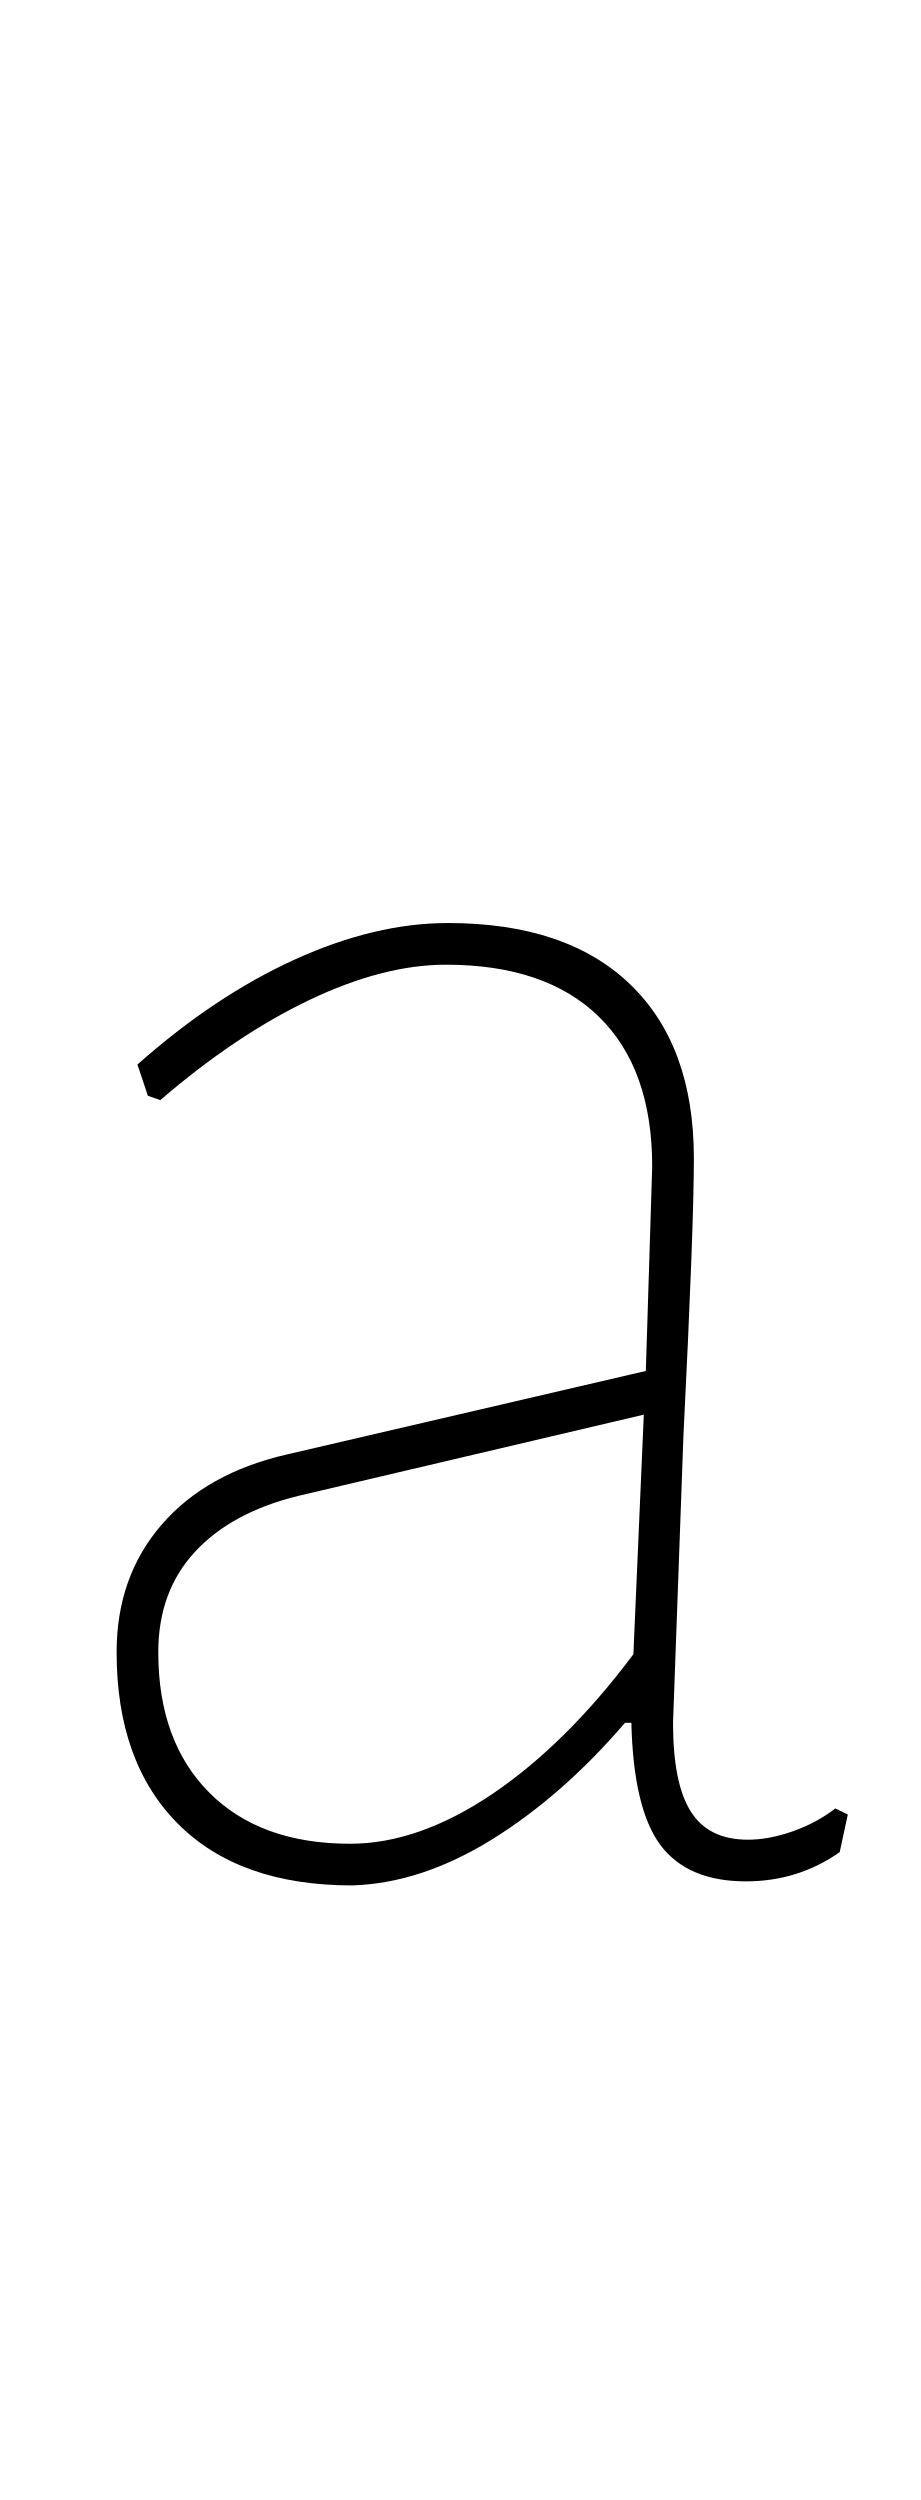
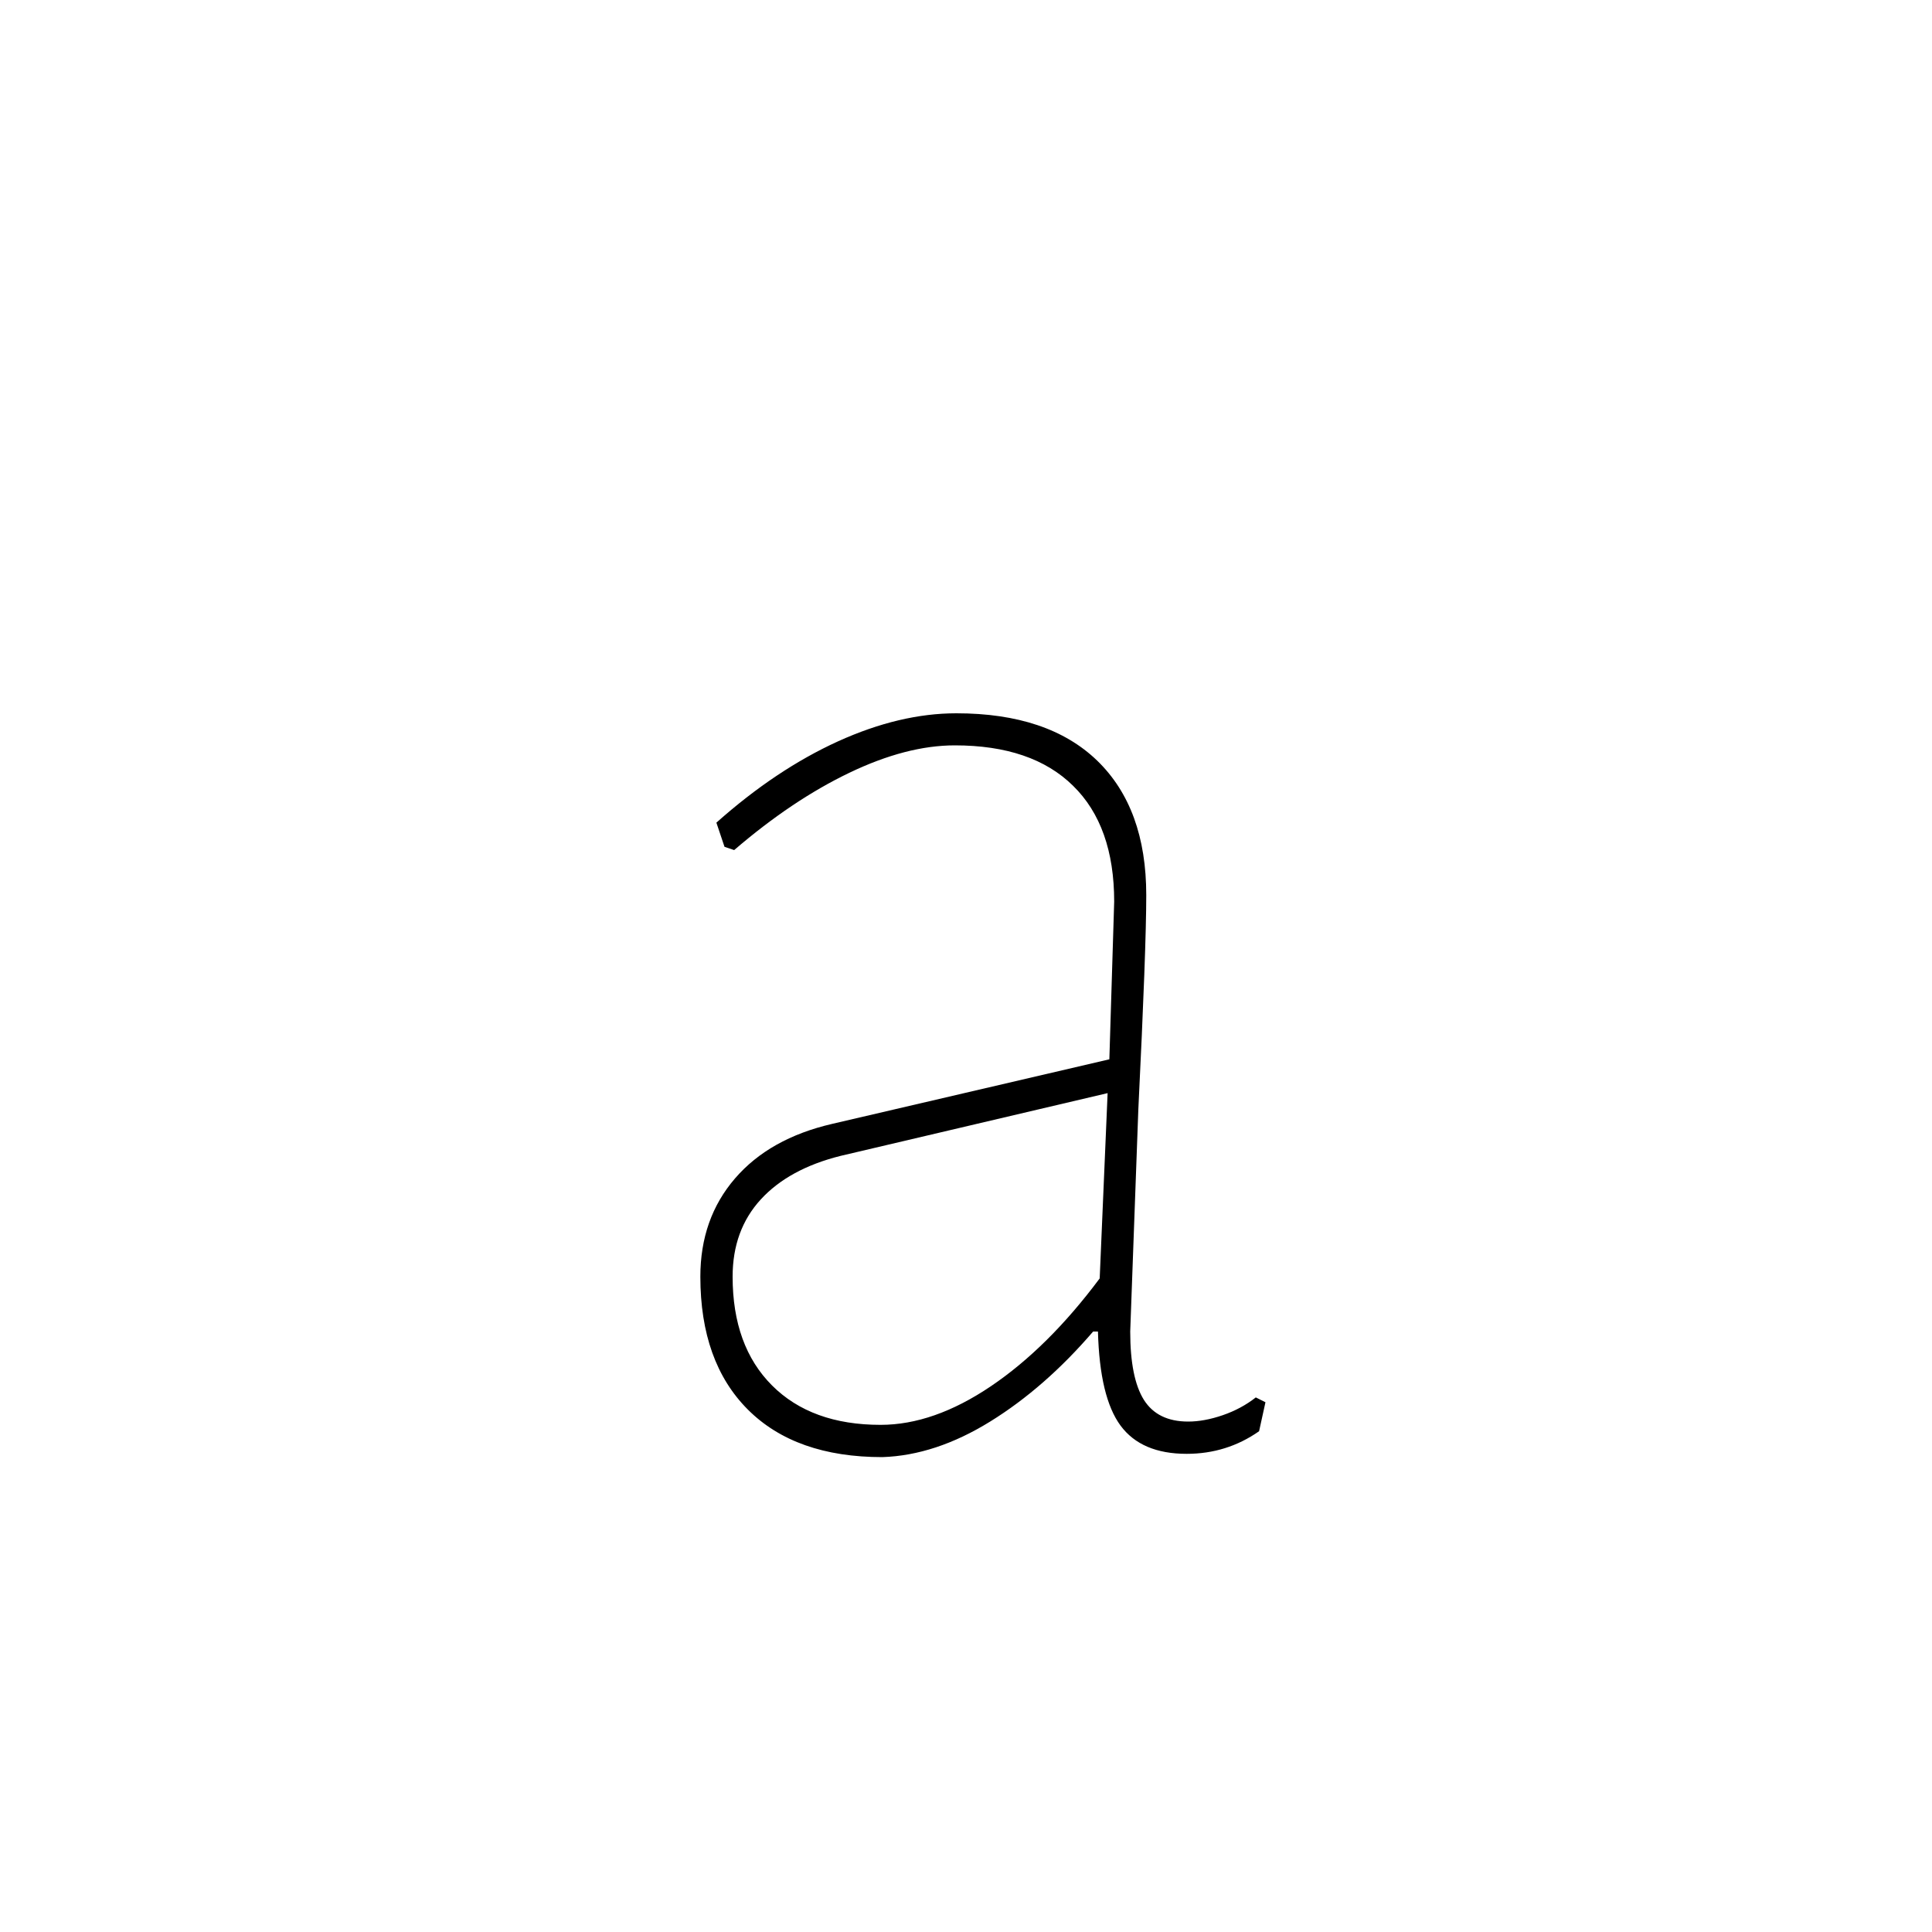
- <svg xmlns="http://www.w3.org/2000/svg" width="31.824" height="86.4">
-   <path fill="black" d="M15.48 31.90Q19.58 31.90 21.78 34.02Q23.98 36.14 23.98 40.03L23.98 40.03Q23.98 42.41 23.62 49.61L23.62 49.61L23.26 59.54Q23.26 61.63 23.87 62.60Q24.48 63.58 25.85 63.58L25.85 63.58Q26.57 63.58 27.40 63.29Q28.22 63.00 28.87 62.50L28.87 62.50L29.30 62.71L29.02 64.01Q27.58 65.02 25.78 65.02L25.78 65.02Q23.76 65.02 22.82 63.76Q21.89 62.50 21.82 59.54L21.82 59.54L21.60 59.54Q19.44 62.06 16.99 63.58Q14.54 65.09 12.17 65.16L12.17 65.16Q8.28 65.16 6.16 63.04Q4.03 60.91 4.03 57.10L4.03 57.10Q4.03 54.50 5.58 52.70Q7.13 50.90 9.94 50.26L9.94 50.26L22.32 47.38L22.54 40.32Q22.54 36.94 20.70 35.14Q18.86 33.34 15.41 33.34L15.41 33.34Q13.25 33.34 10.69 34.56Q8.14 35.78 5.54 38.02L5.54 38.02L5.11 37.87L4.75 36.79Q7.42 34.42 10.19 33.16Q12.96 31.90 15.48 31.90L15.48 31.90ZM22.25 48.89L10.30 51.70Q7.99 52.27 6.73 53.64Q5.47 55.01 5.47 57.10L5.47 57.10Q5.47 60.19 7.24 61.96Q9.00 63.72 12.10 63.72L12.10 63.72Q14.47 63.72 17.03 61.99Q19.58 60.26 21.89 57.17L21.89 57.17L22.25 48.89Z" />
+ <svg xmlns="http://www.w3.org/2000/svg" width="100" height="100" version="1.1" id="svg1" viewBox="0 0 100 100">
+   <path fill="black" d="M49.50 36.92Q54.25 36.92 56.79 39.37Q59.33 41.83 59.33 46.33L59.33 46.33Q59.33 49.08 58.92 57.42L58.92 57.42L58.50 68.92Q58.50 71.33 59.21 72.46Q59.92 73.58 61.50 73.58L61.50 73.58Q62.33 73.58 63.29 73.25Q64.25 72.92 65 72.33L65 72.33L65.50 72.58L65.17 74.08Q63.50 75.25 61.42 75.25L61.42 75.25Q59.08 75.25 58 73.79Q56.92 72.33 56.83 68.92L56.83 68.92L56.58 68.92Q54.08 71.83 51.25 73.58Q48.42 75.33 45.67 75.42L45.67 75.42Q41.17 75.42 38.71 72.96Q36.25 70.50 36.25 66.08L36.25 66.08Q36.25 63.08 38.04 61Q39.83 58.92 43.08 58.17L43.08 58.17L57.42 54.83L57.67 46.67Q57.67 42.75 55.54 40.67Q53.42 38.58 49.42 38.58L49.42 38.58Q46.92 38.58 43.96 40.00Q41 41.42 38 44L38 44L37.50 43.83L37.08 42.58Q40.17 39.83 43.38 38.37Q46.58 36.92 49.50 36.92L49.50 36.92ZM57.33 56.58L43.50 59.83Q40.83 60.50 39.38 62.08Q37.92 63.67 37.92 66.08L37.92 66.08Q37.92 69.67 39.96 71.71Q42 73.75 45.58 73.75L45.58 73.75Q48.33 73.75 51.29 71.75Q54.25 69.75 56.92 66.17L56.92 66.17L57.33 56.58Z" />
</svg>
